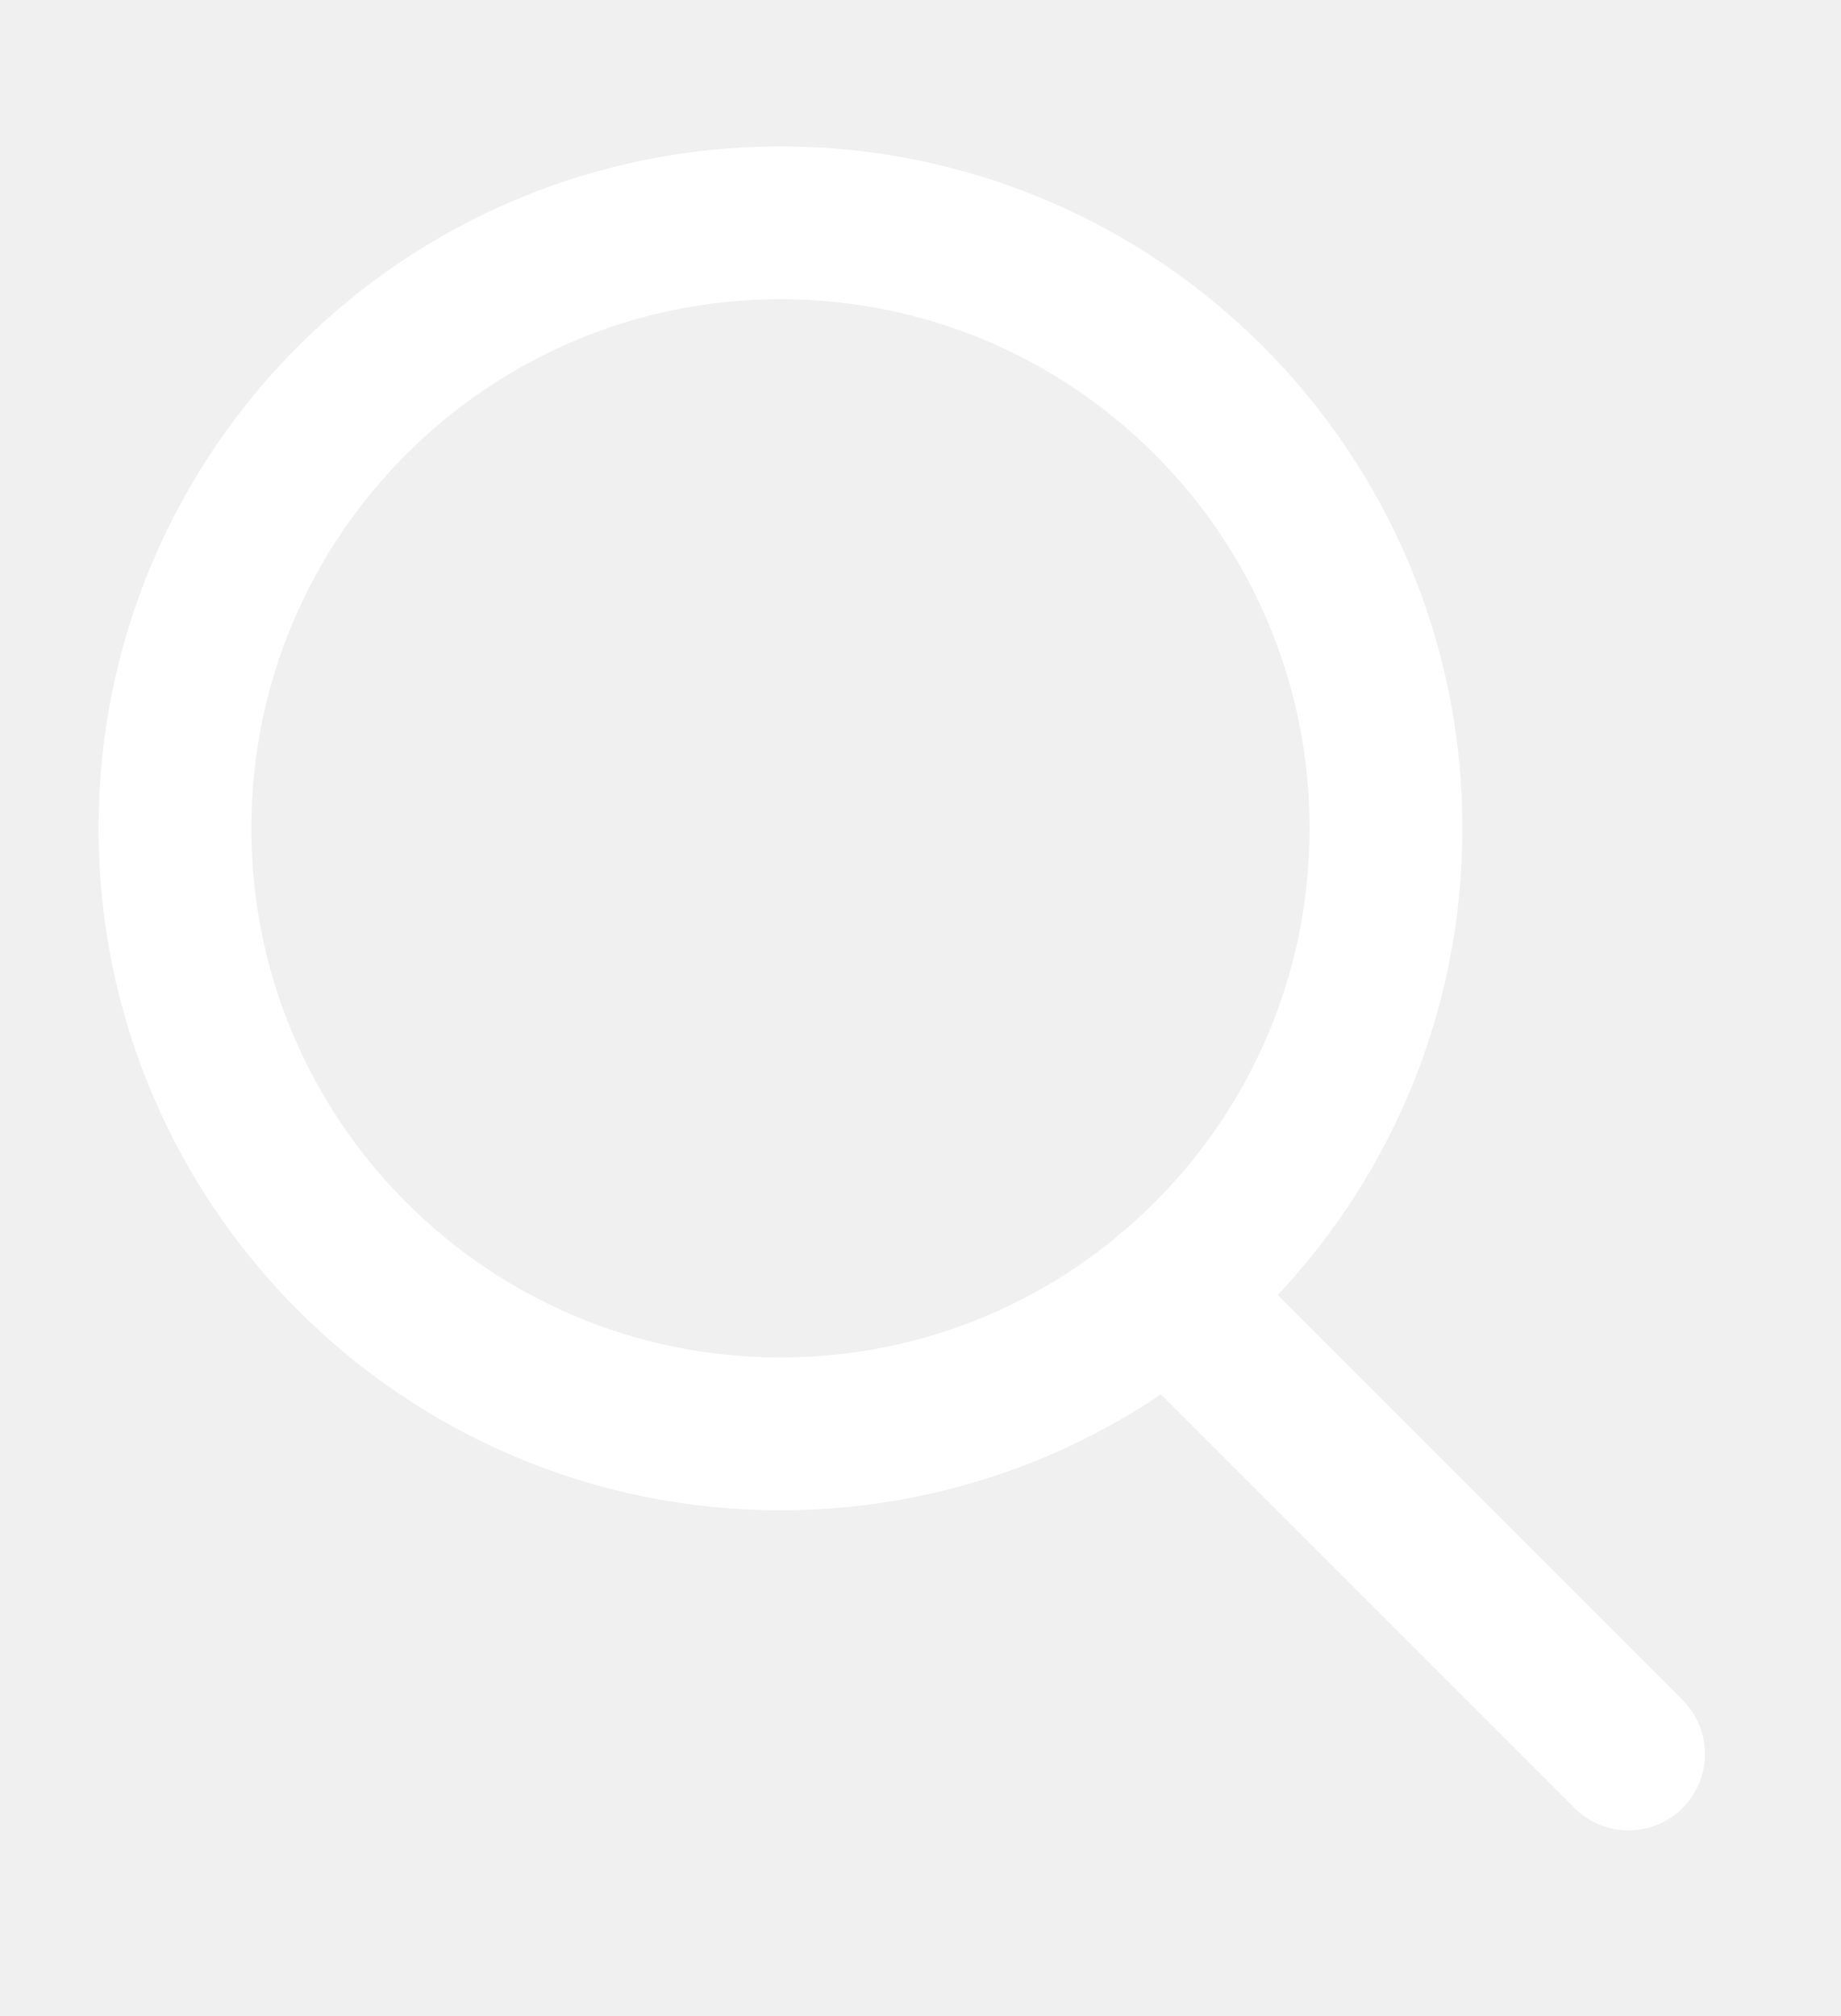
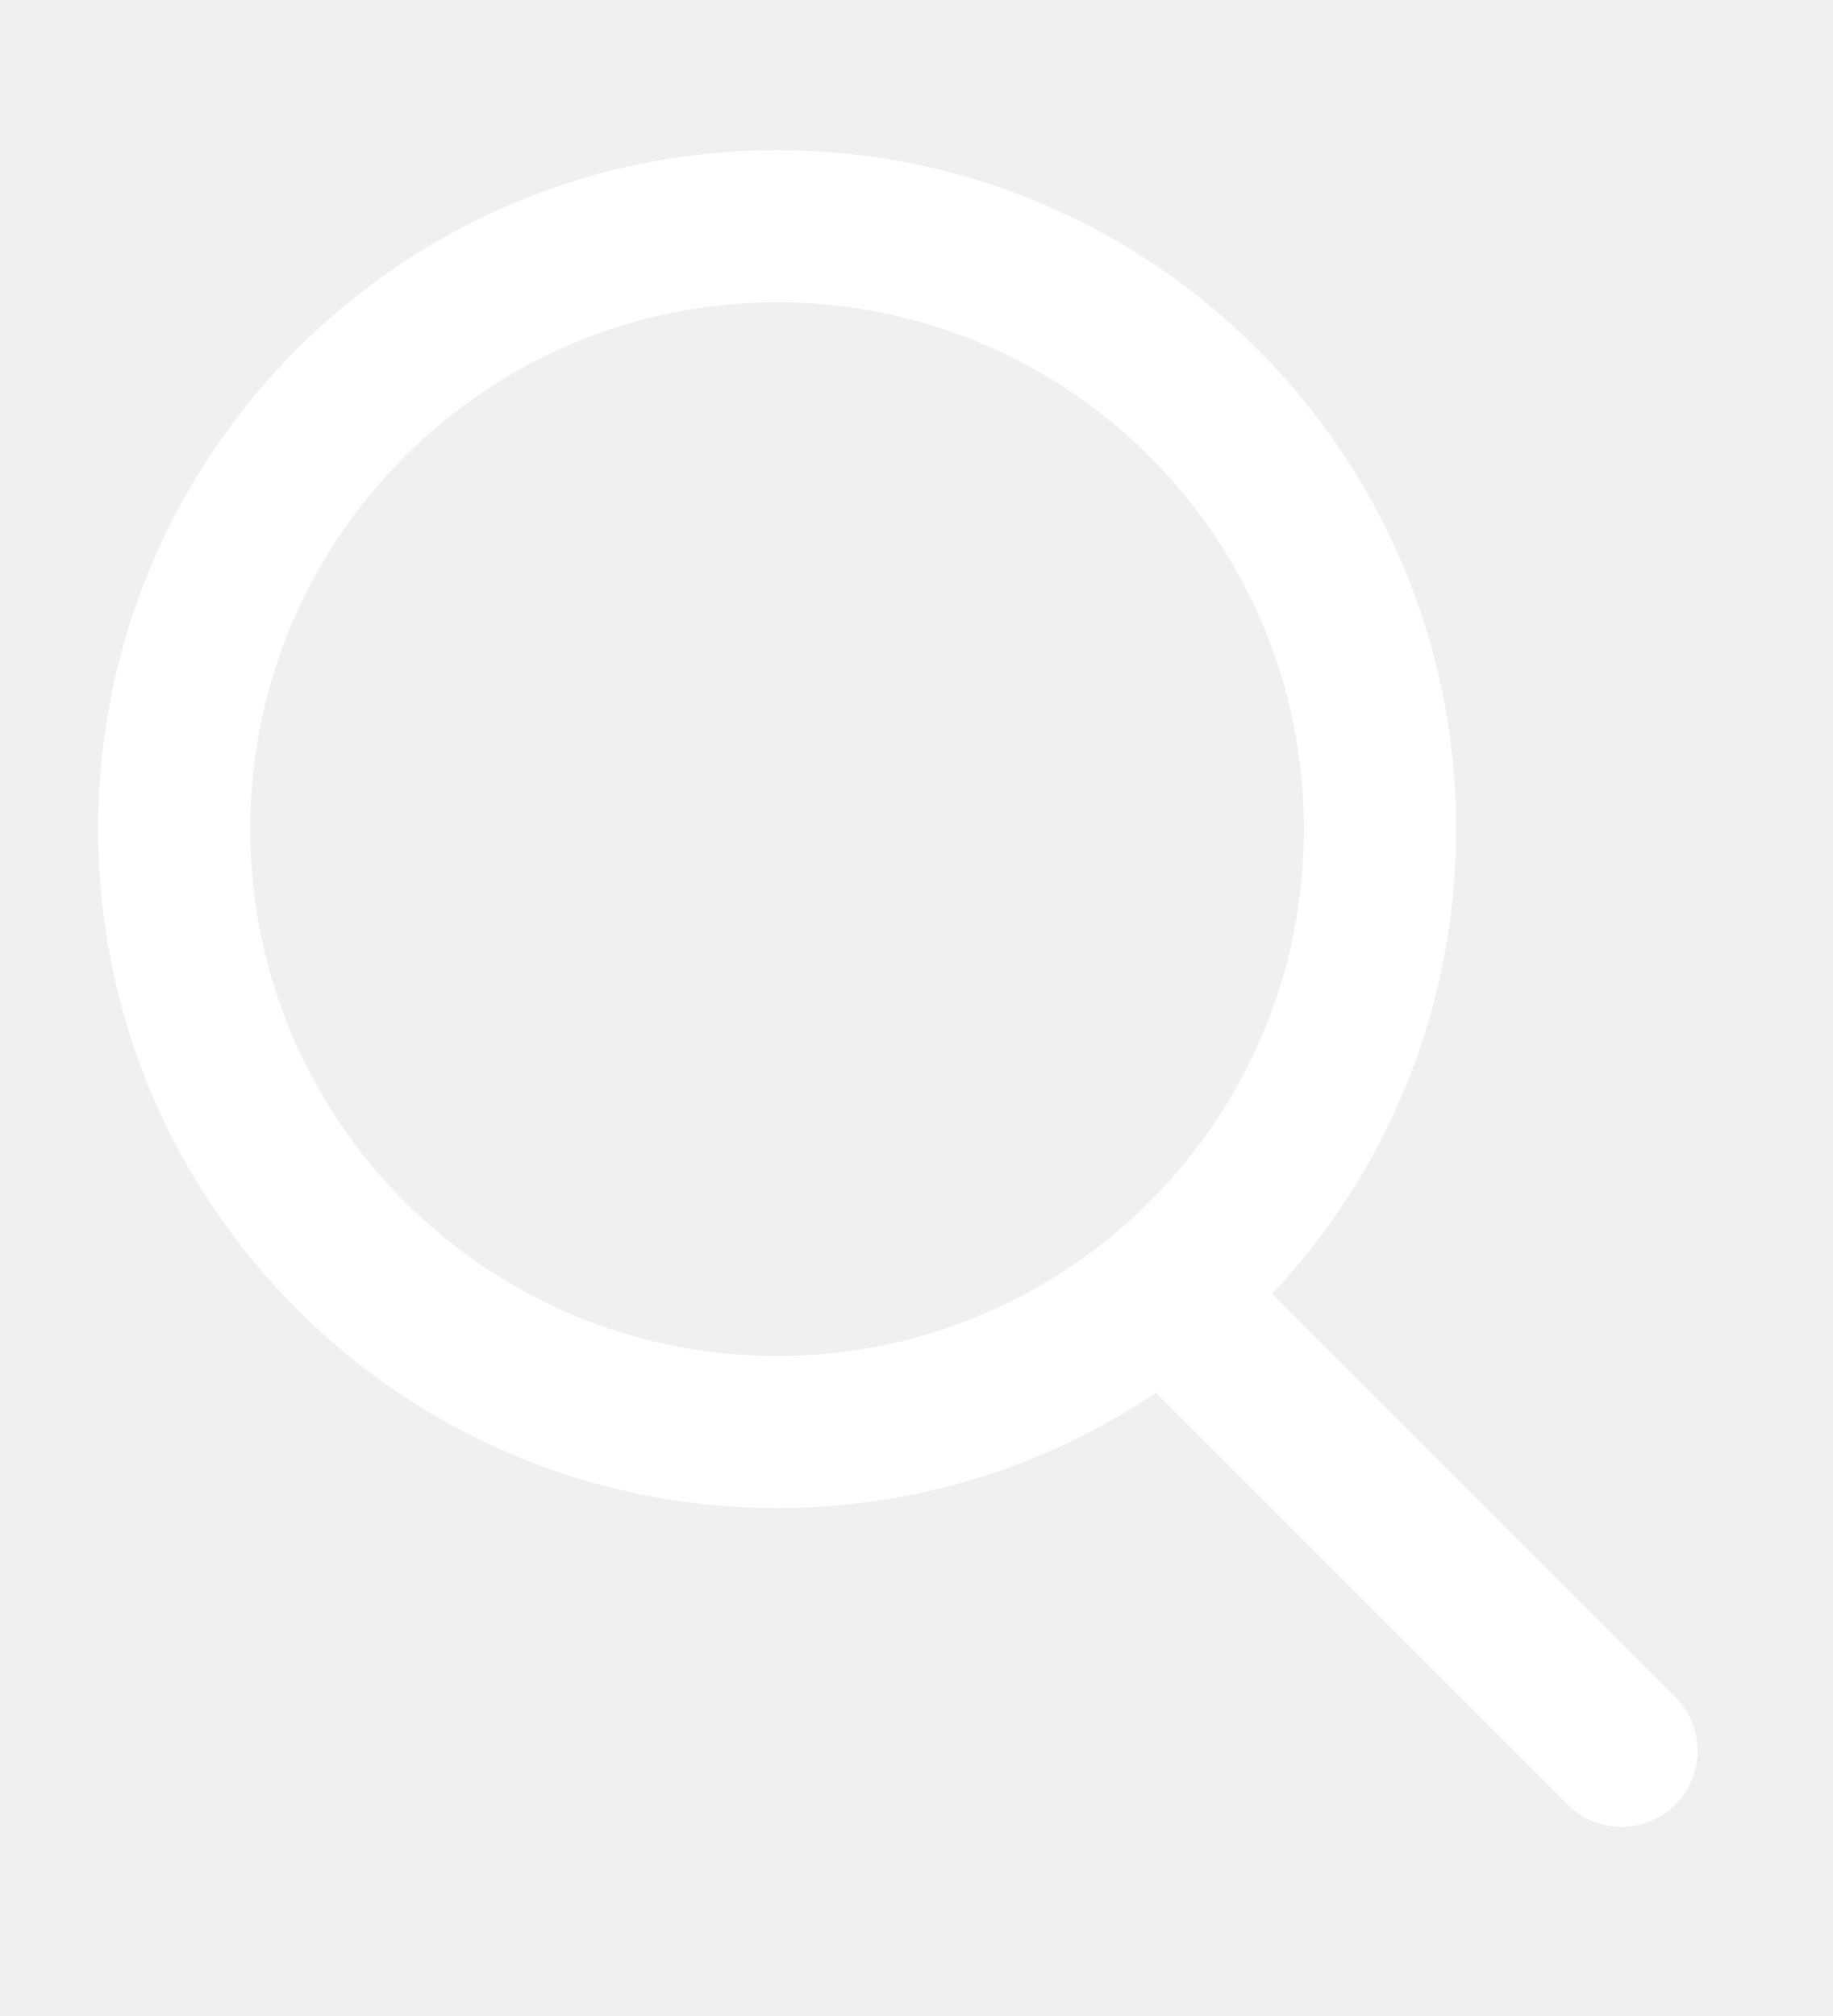
- <svg xmlns="http://www.w3.org/2000/svg" version="1.1" id="Layer_1" x="0px" y="0px" width="21px" height="23px" viewBox="0 0 20.476 21.429" enable-background="new 0 0 20.476 21.429" xml:space="preserve">
+ <svg xmlns="http://www.w3.org/2000/svg" version="1.1" id="Layer_1" x="0px" y="0px" width="20px" height="22px" viewBox="0 0 20.476 21.429" enable-background="new 0 0 20.476 21.429" xml:space="preserve">
  <circle fill="none" stroke="#ffffff" stroke-width="1.7" stroke-miterlimit="10" cx="8.682" cy="8.716" r="6.736" />
  <line fill="none" stroke="#ffffff" stroke-width="1.7" stroke-linecap="round" stroke-miterlimit="10" x1="12.993" y1="13.89" x2="18.116" y2="19.013" />
</svg>
